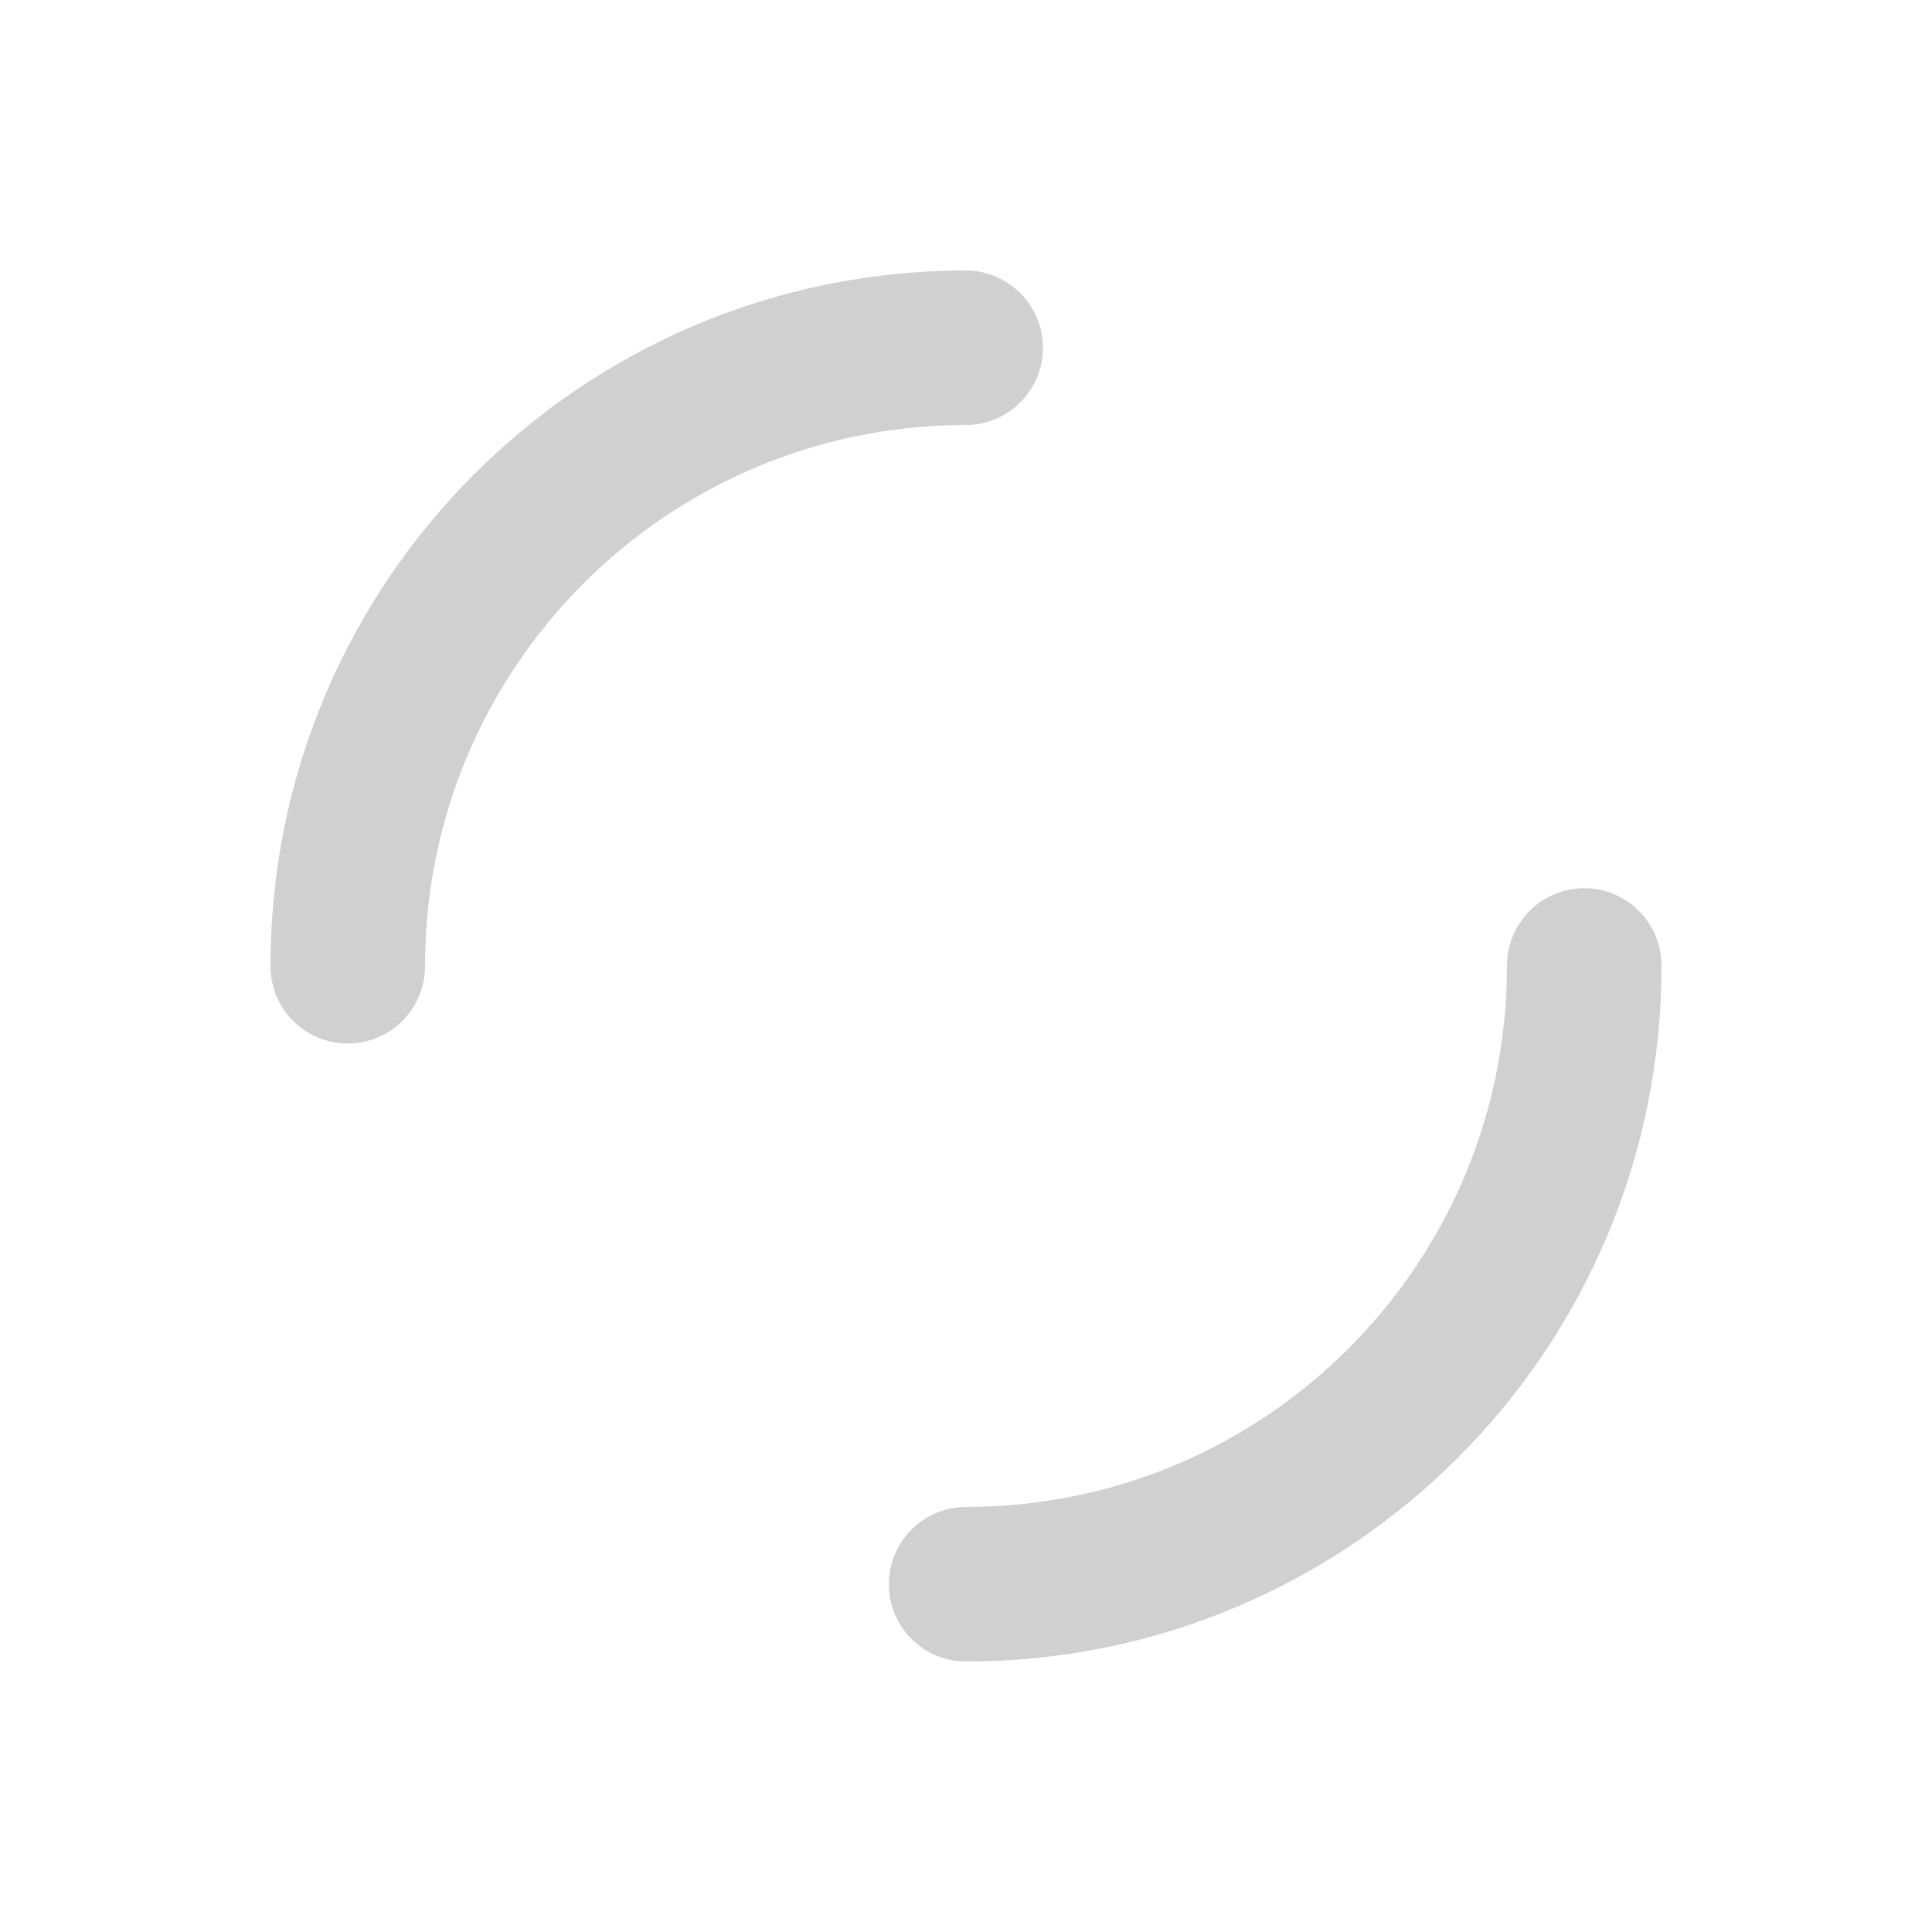
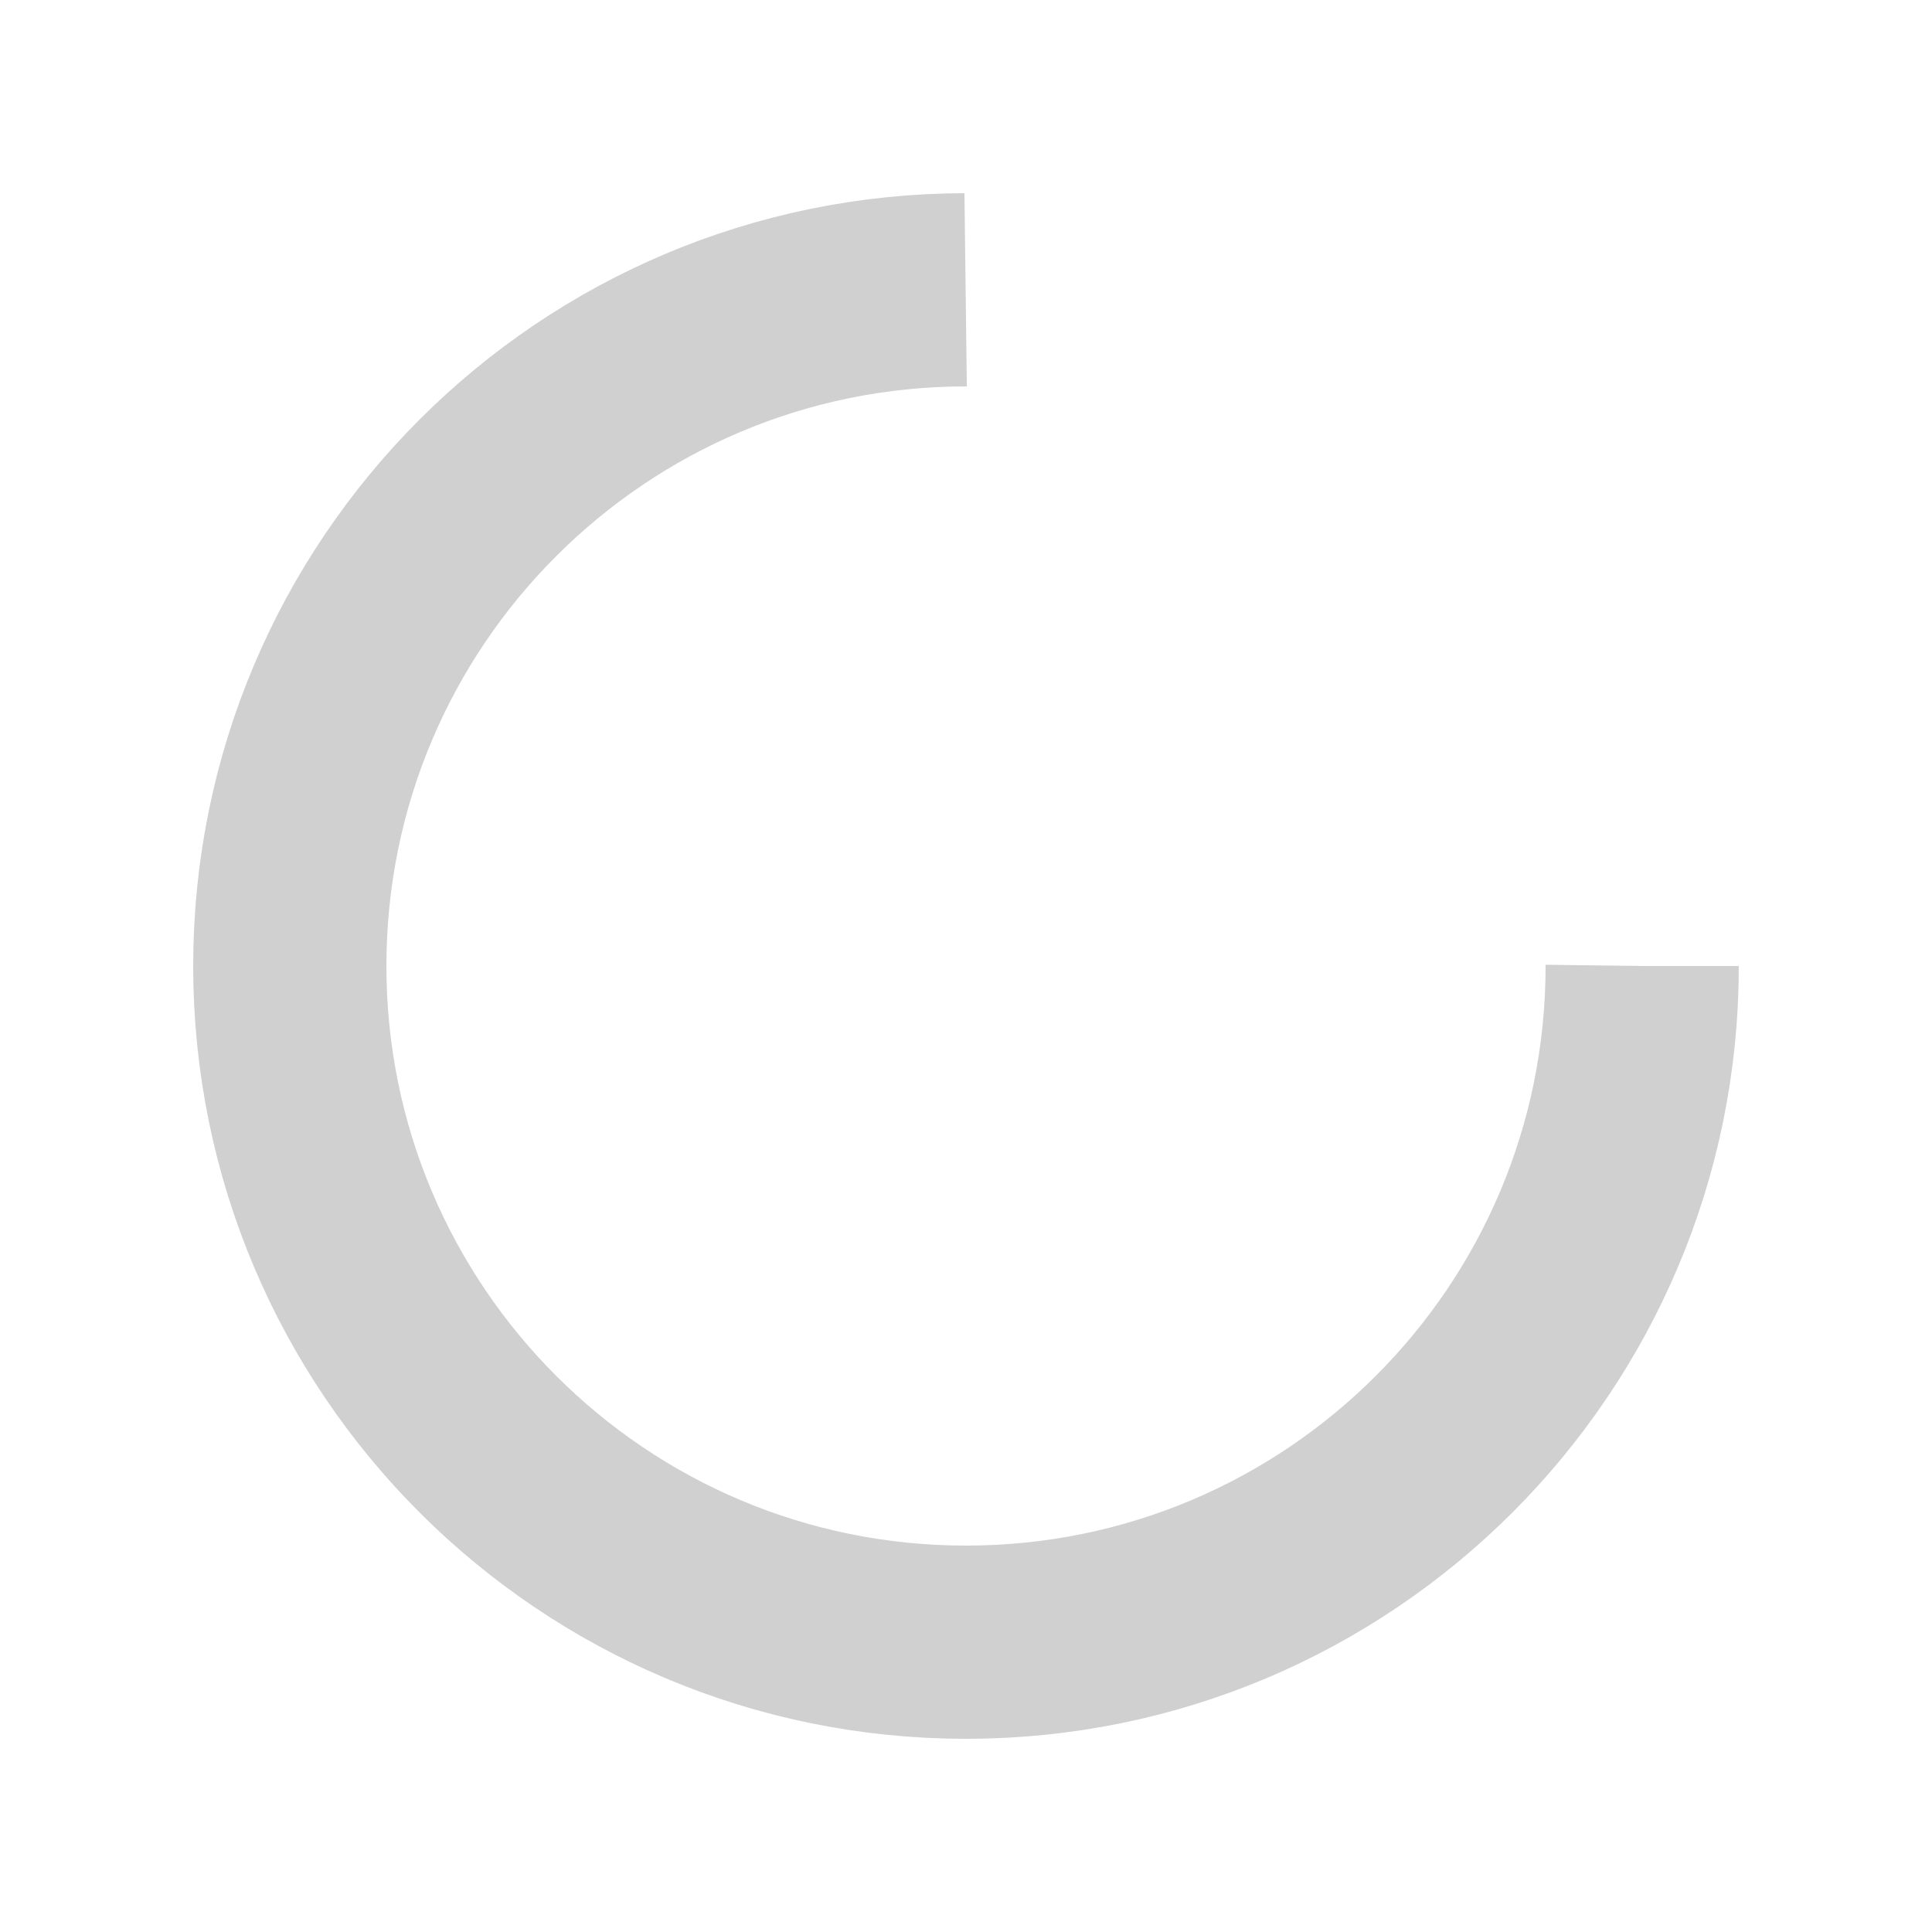
- <svg xmlns="http://www.w3.org/2000/svg" style="margin: auto; background: rgb(255, 255, 255); display: block; shape-rendering: auto;" width="200px" height="200px" viewBox="0 0 100 100" preserveAspectRatio="xMidYMid">
-   <circle cx="50" cy="50" r="32" stroke-width="8" stroke="#d0d0d0" stroke-dasharray="50.265 50.265" fill="none" stroke-linecap="round">
-     <animateTransform attributeName="transform" type="rotate" repeatCount="indefinite" dur="1s" keyTimes="0;1" values="0 50 50;360 50 50" />
+ <svg xmlns="http://www.w3.org/2000/svg" style="margin: auto; background: none; display: block; shape-rendering: auto;" width="200px" height="200px" viewBox="0 0 100 100" preserveAspectRatio="xMidYMid">
+   <circle cx="50" cy="50" fill="none" stroke="#d0d0d0" stroke-width="10" r="35" stroke-dasharray="164.934 56.978">
+     <animateTransform attributeName="transform" type="rotate" repeatCount="indefinite" dur="1s" values="0 50 50;360 50 50" keyTimes="0;1" />
  </circle>
</svg>
